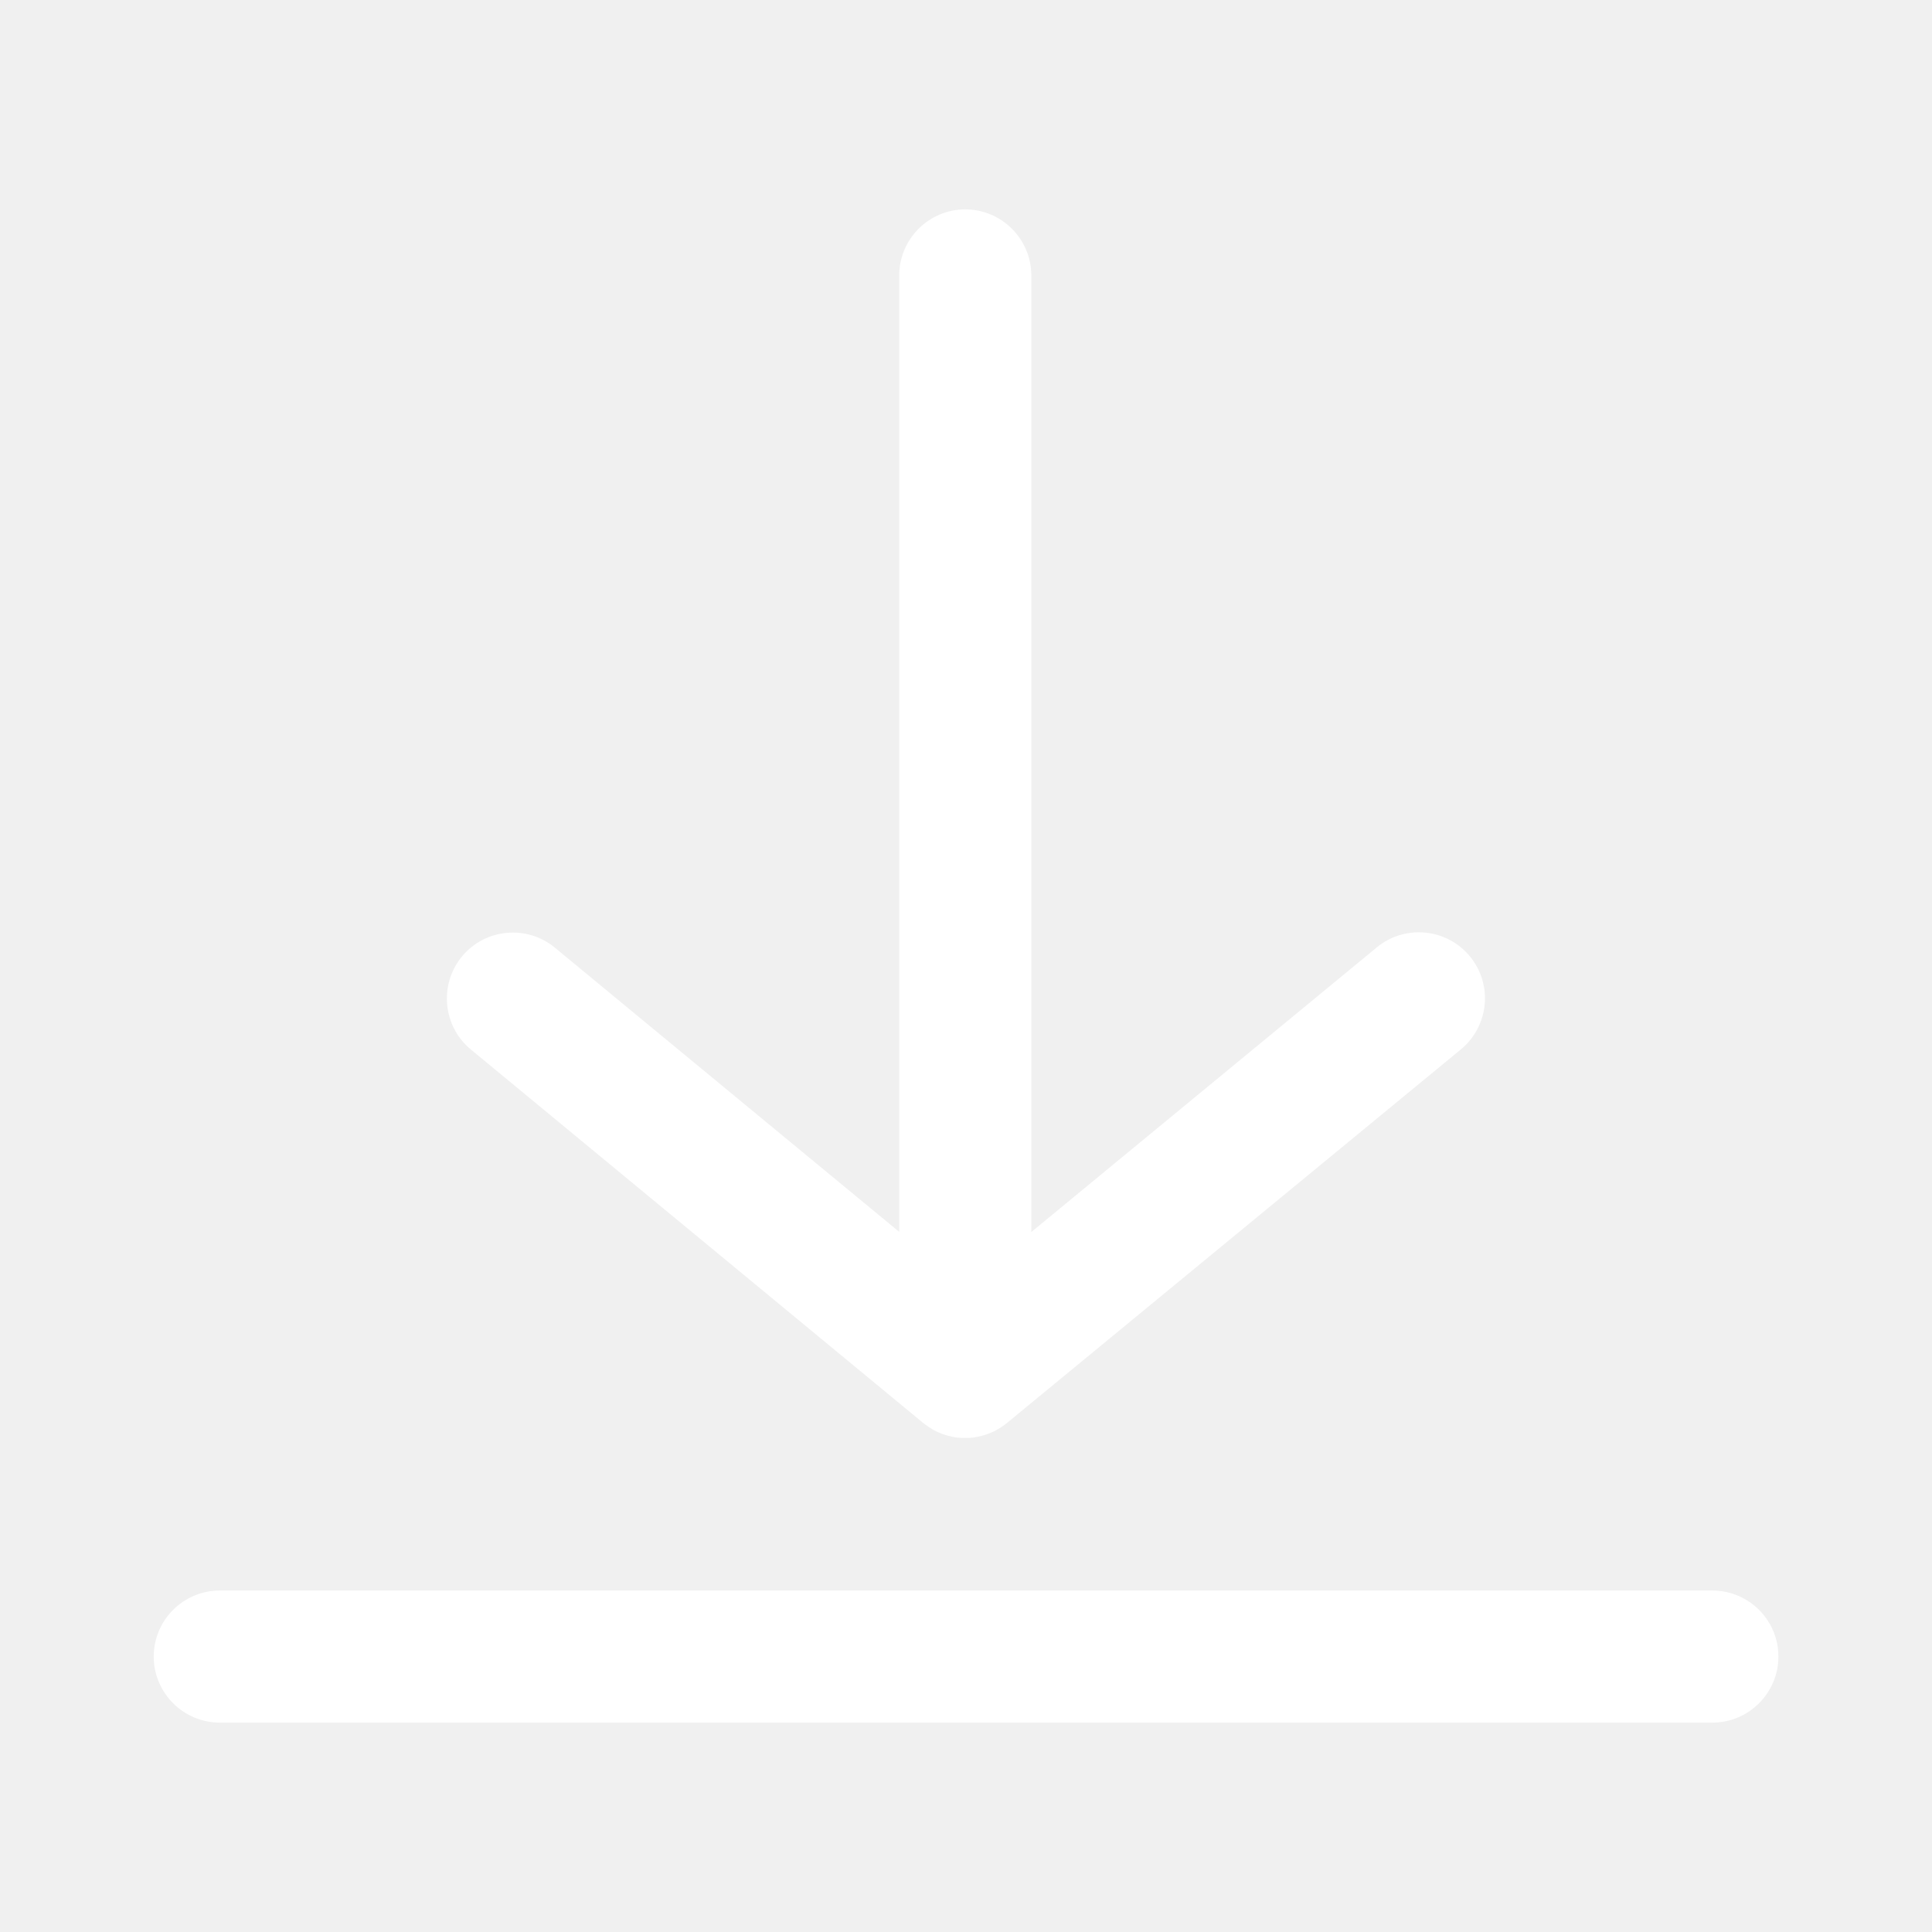
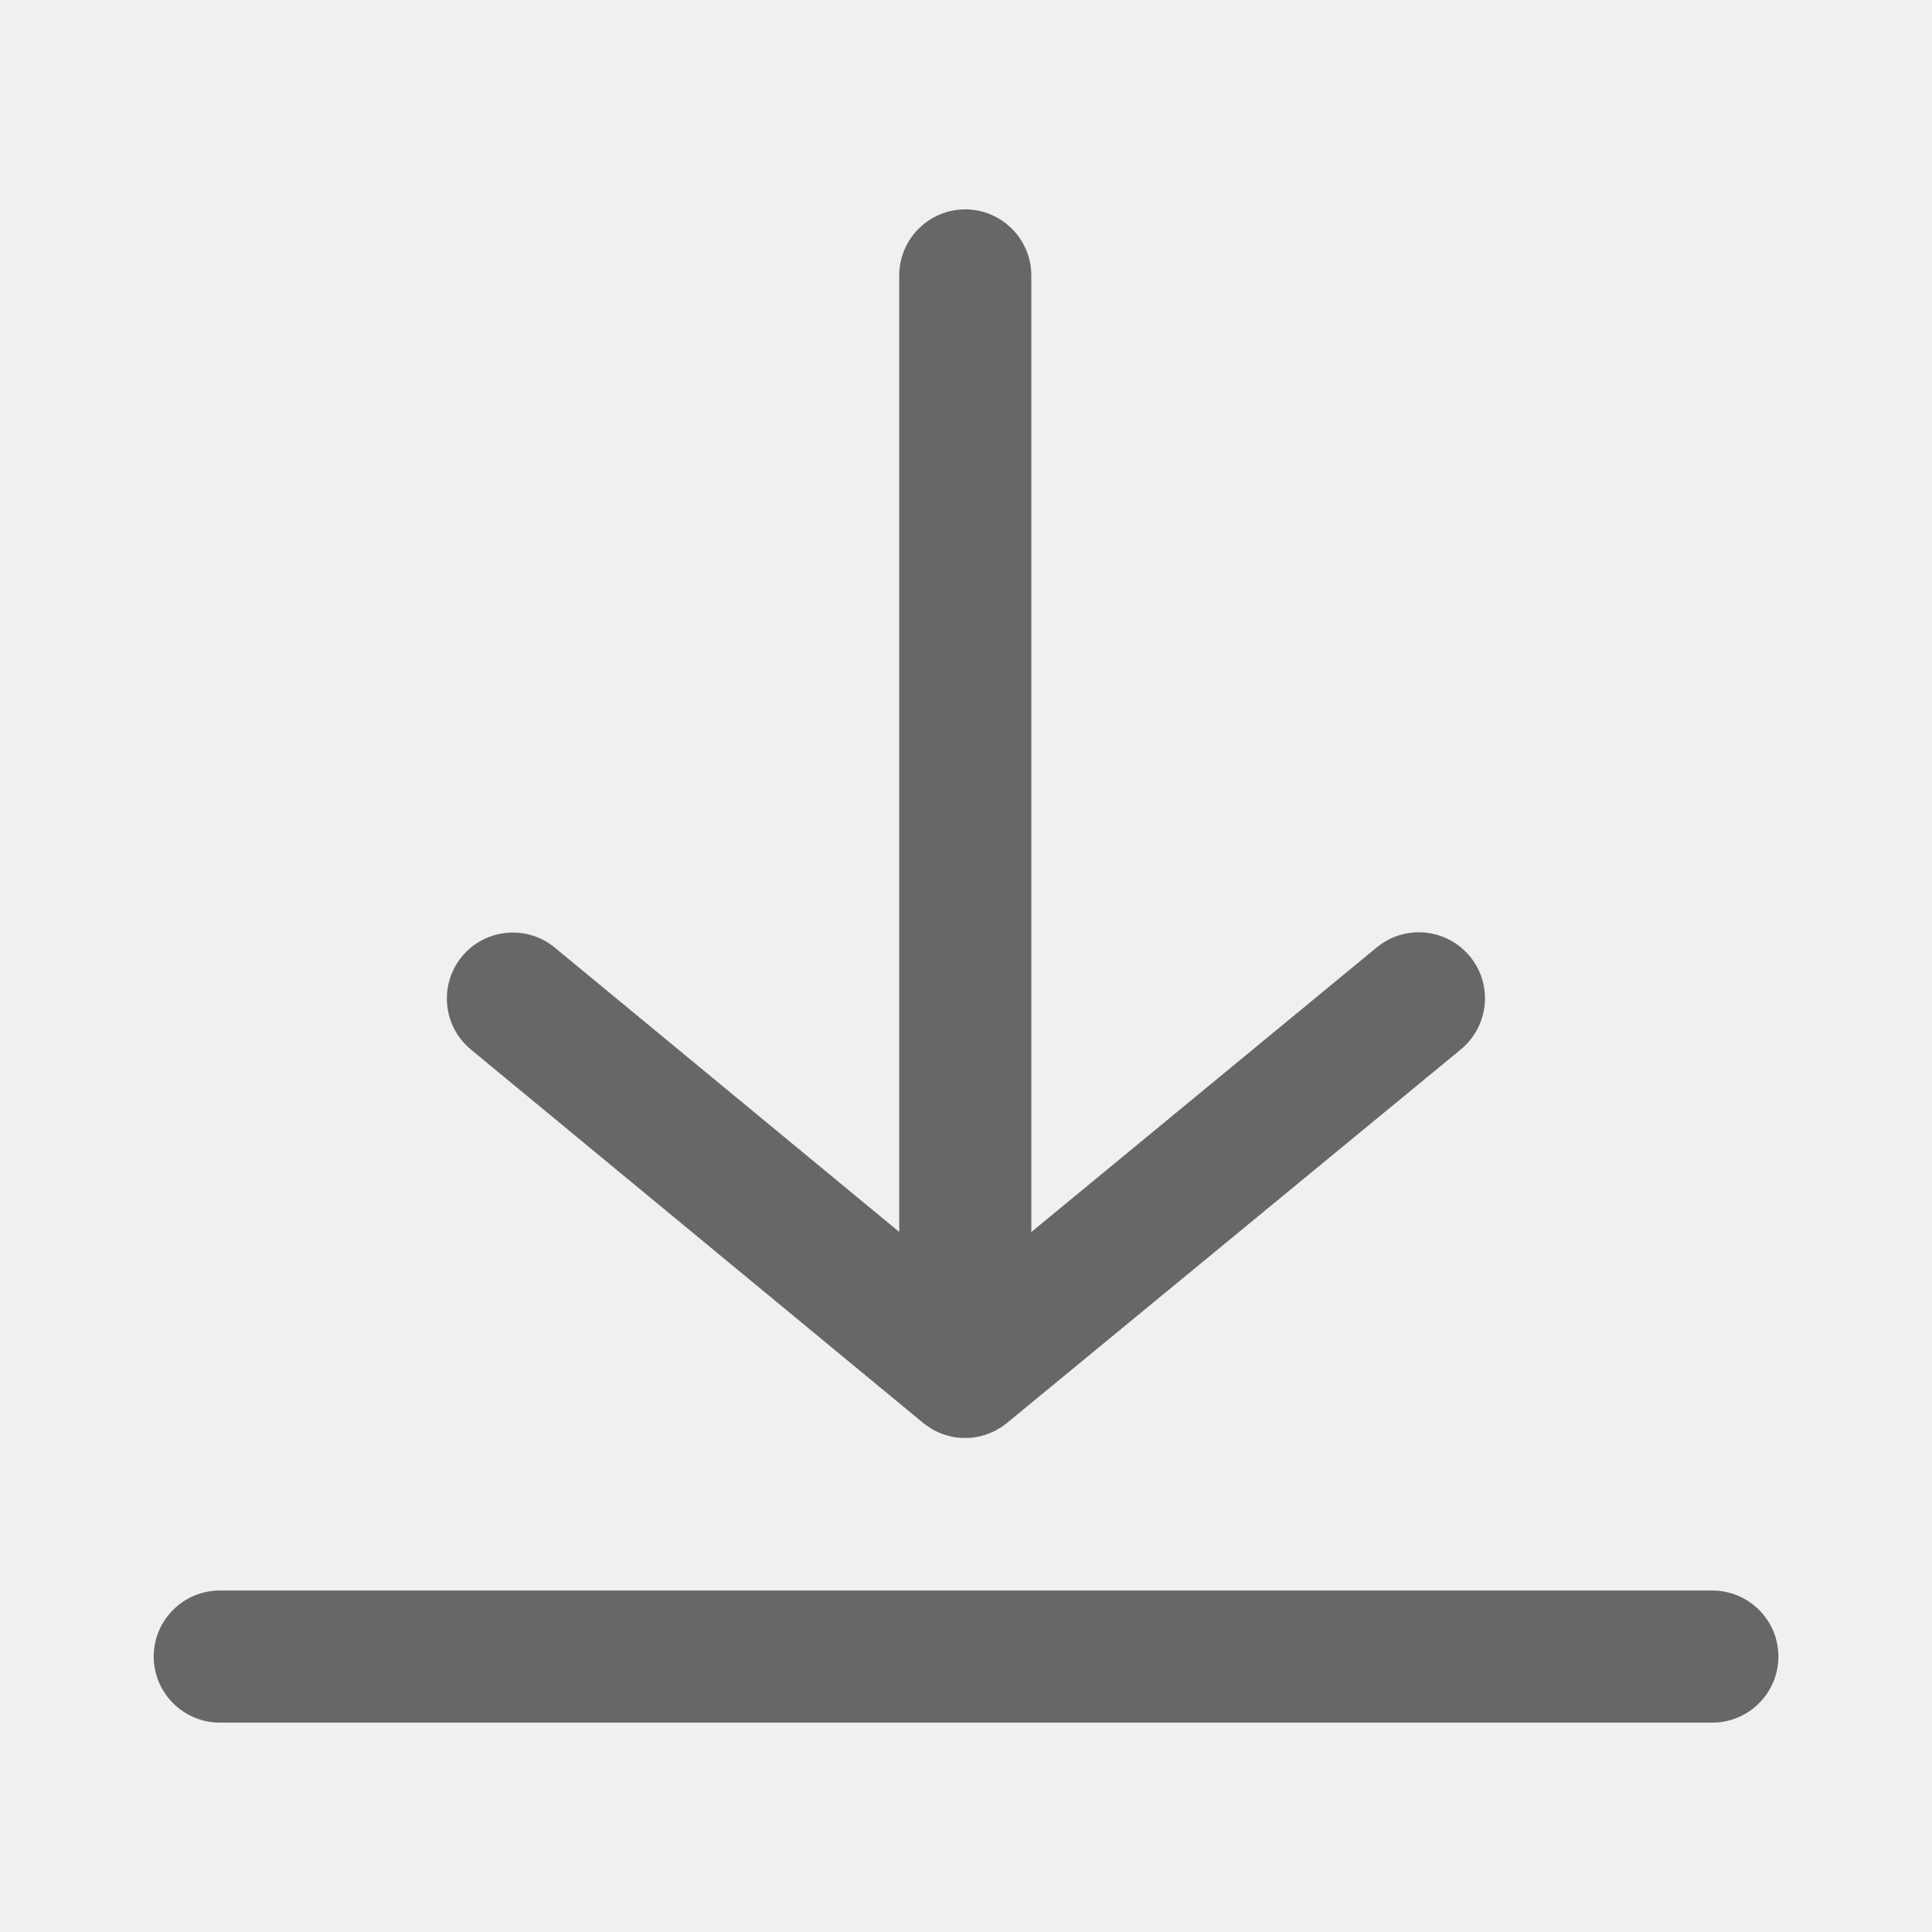
<svg xmlns="http://www.w3.org/2000/svg" width="16px" height="16px" viewBox="0 0 16 16" version="1.1">
  <g id="COCO" stroke="none" stroke-width="1" fill="none" fill-rule="evenodd">
-     <g id="Coco--new2" transform="translate(-792, -5244)" fill="#FFFFFF" fill-rule="nonzero">
+     <g id="Coco--new2" transform="translate(-792, -5244)" fill="#676767" fill-rule="nonzero">
      <g id="下载备份-3" transform="translate(792, 5244)">
        <rect id="矩形" opacity="0" x="0" y="0" width="16" height="16" />
        <path d="M14.18,13.172 L1.82,13.172 C1.519,13.172 1.273,13.417 1.273,13.719 C1.273,14.02 1.519,14.266 1.82,14.266 L14.181,14.266 C14.483,14.266 14.728,14.02 14.728,13.719 C14.728,13.417 14.483,13.172 14.18,13.172 Z M3.9,8.692 L7.645,11.784 C7.648,11.787 7.653,11.791 7.656,11.792 C7.658,11.794 7.659,11.795 7.662,11.797 C7.672,11.803 7.681,11.811 7.691,11.817 C7.692,11.819 7.694,11.819 7.695,11.82 C7.742,11.852 7.794,11.875 7.847,11.889 C7.875,11.897 7.903,11.903 7.933,11.906 L7.939,11.906 C7.947,11.906 7.955,11.908 7.961,11.908 L8.031,11.908 C8.037,11.908 8.044,11.906 8.05,11.906 C8.053,11.906 8.056,11.906 8.059,11.905 C8.066,11.905 8.072,11.903 8.078,11.902 C8.081,11.902 8.084,11.9 8.088,11.9 C8.095,11.898 8.105,11.897 8.113,11.895 C8.116,11.895 8.117,11.894 8.12,11.894 C8.127,11.892 8.133,11.891 8.137,11.889 C8.142,11.887 8.145,11.887 8.15,11.886 L8.164,11.881 C8.169,11.88 8.173,11.878 8.177,11.877 C8.18,11.875 8.184,11.873 8.188,11.872 C8.205,11.866 8.222,11.858 8.239,11.85 C8.241,11.848 8.244,11.848 8.245,11.847 C8.25,11.844 8.256,11.841 8.261,11.838 C8.262,11.836 8.266,11.834 8.267,11.834 C8.273,11.831 8.278,11.828 8.283,11.825 C8.284,11.825 8.286,11.823 8.286,11.823 C8.303,11.812 8.32,11.8 8.336,11.787 L8.341,11.783 L12.098,8.691 C12.331,8.498 12.366,8.155 12.173,7.92 C11.981,7.688 11.637,7.653 11.403,7.845 L8.541,10.203 L8.541,2.281 C8.541,1.98 8.295,1.734 7.994,1.734 C7.692,1.734 7.447,1.98 7.447,2.281 L7.447,10.202 L4.595,7.848 C4.362,7.656 4.017,7.689 3.825,7.922 C3.634,8.155 3.667,8.5 3.9,8.692 Z" id="形状" />
      </g>
    </g>
  </g>
</svg>
